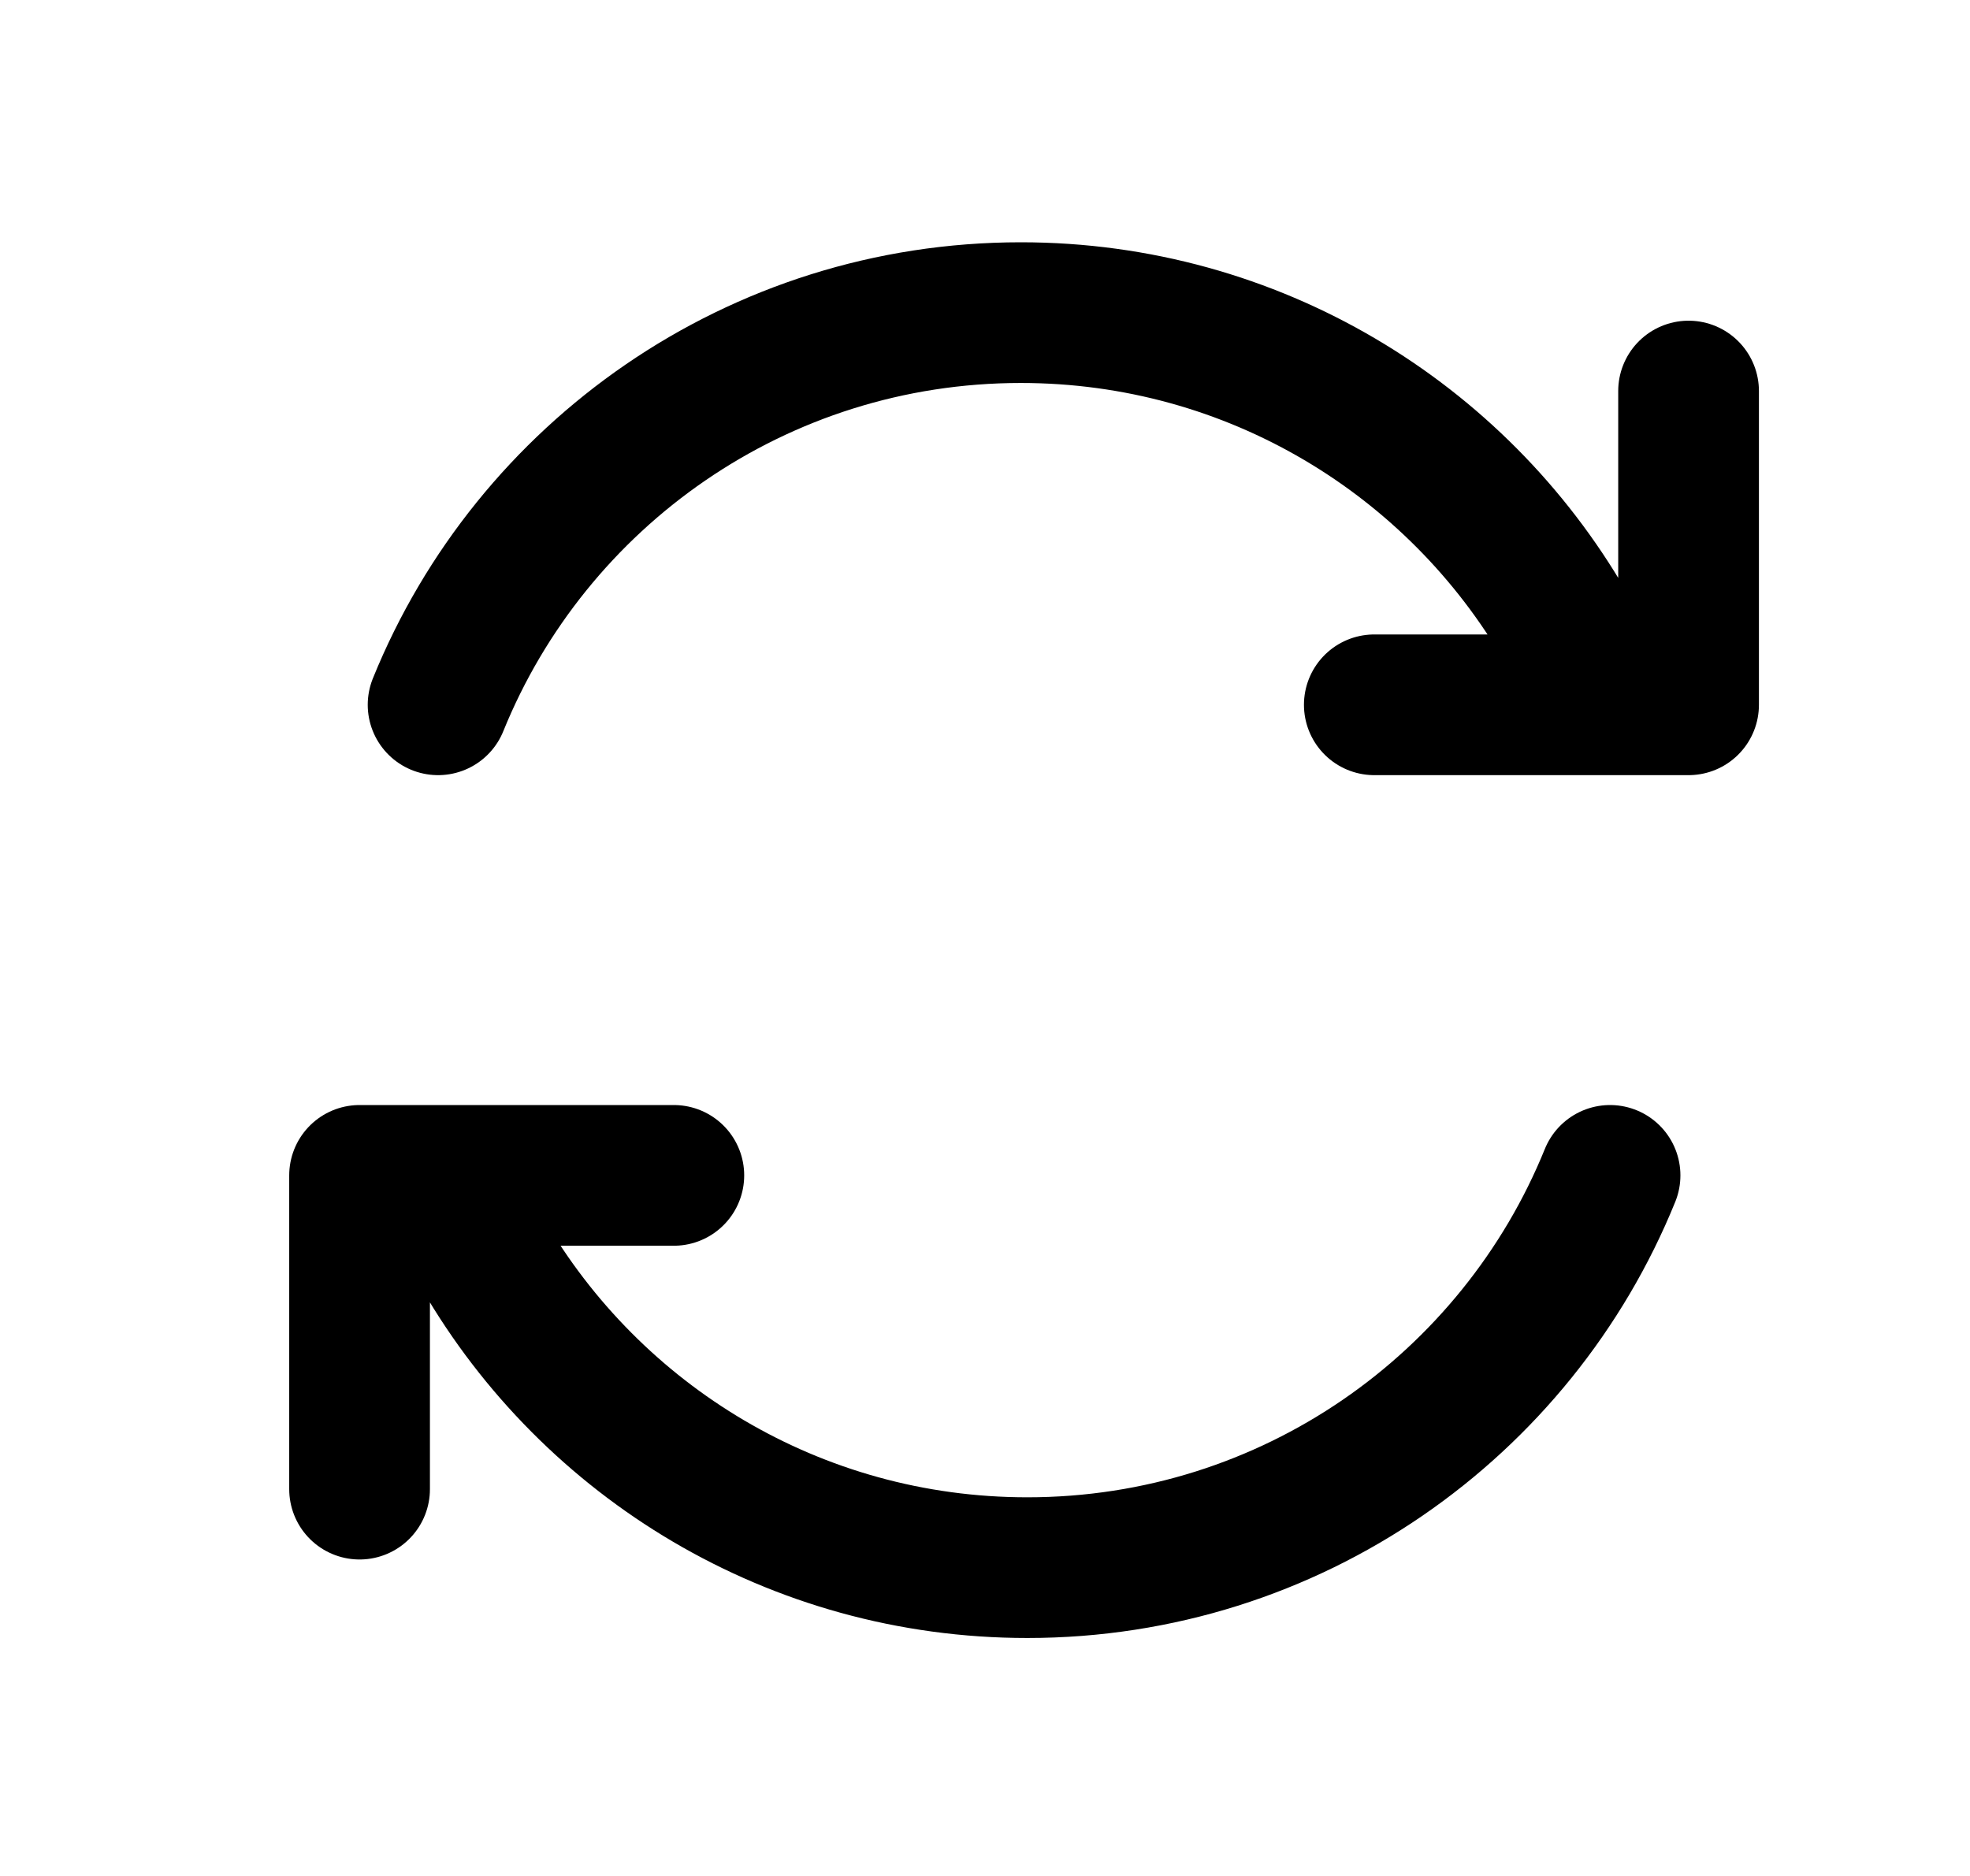
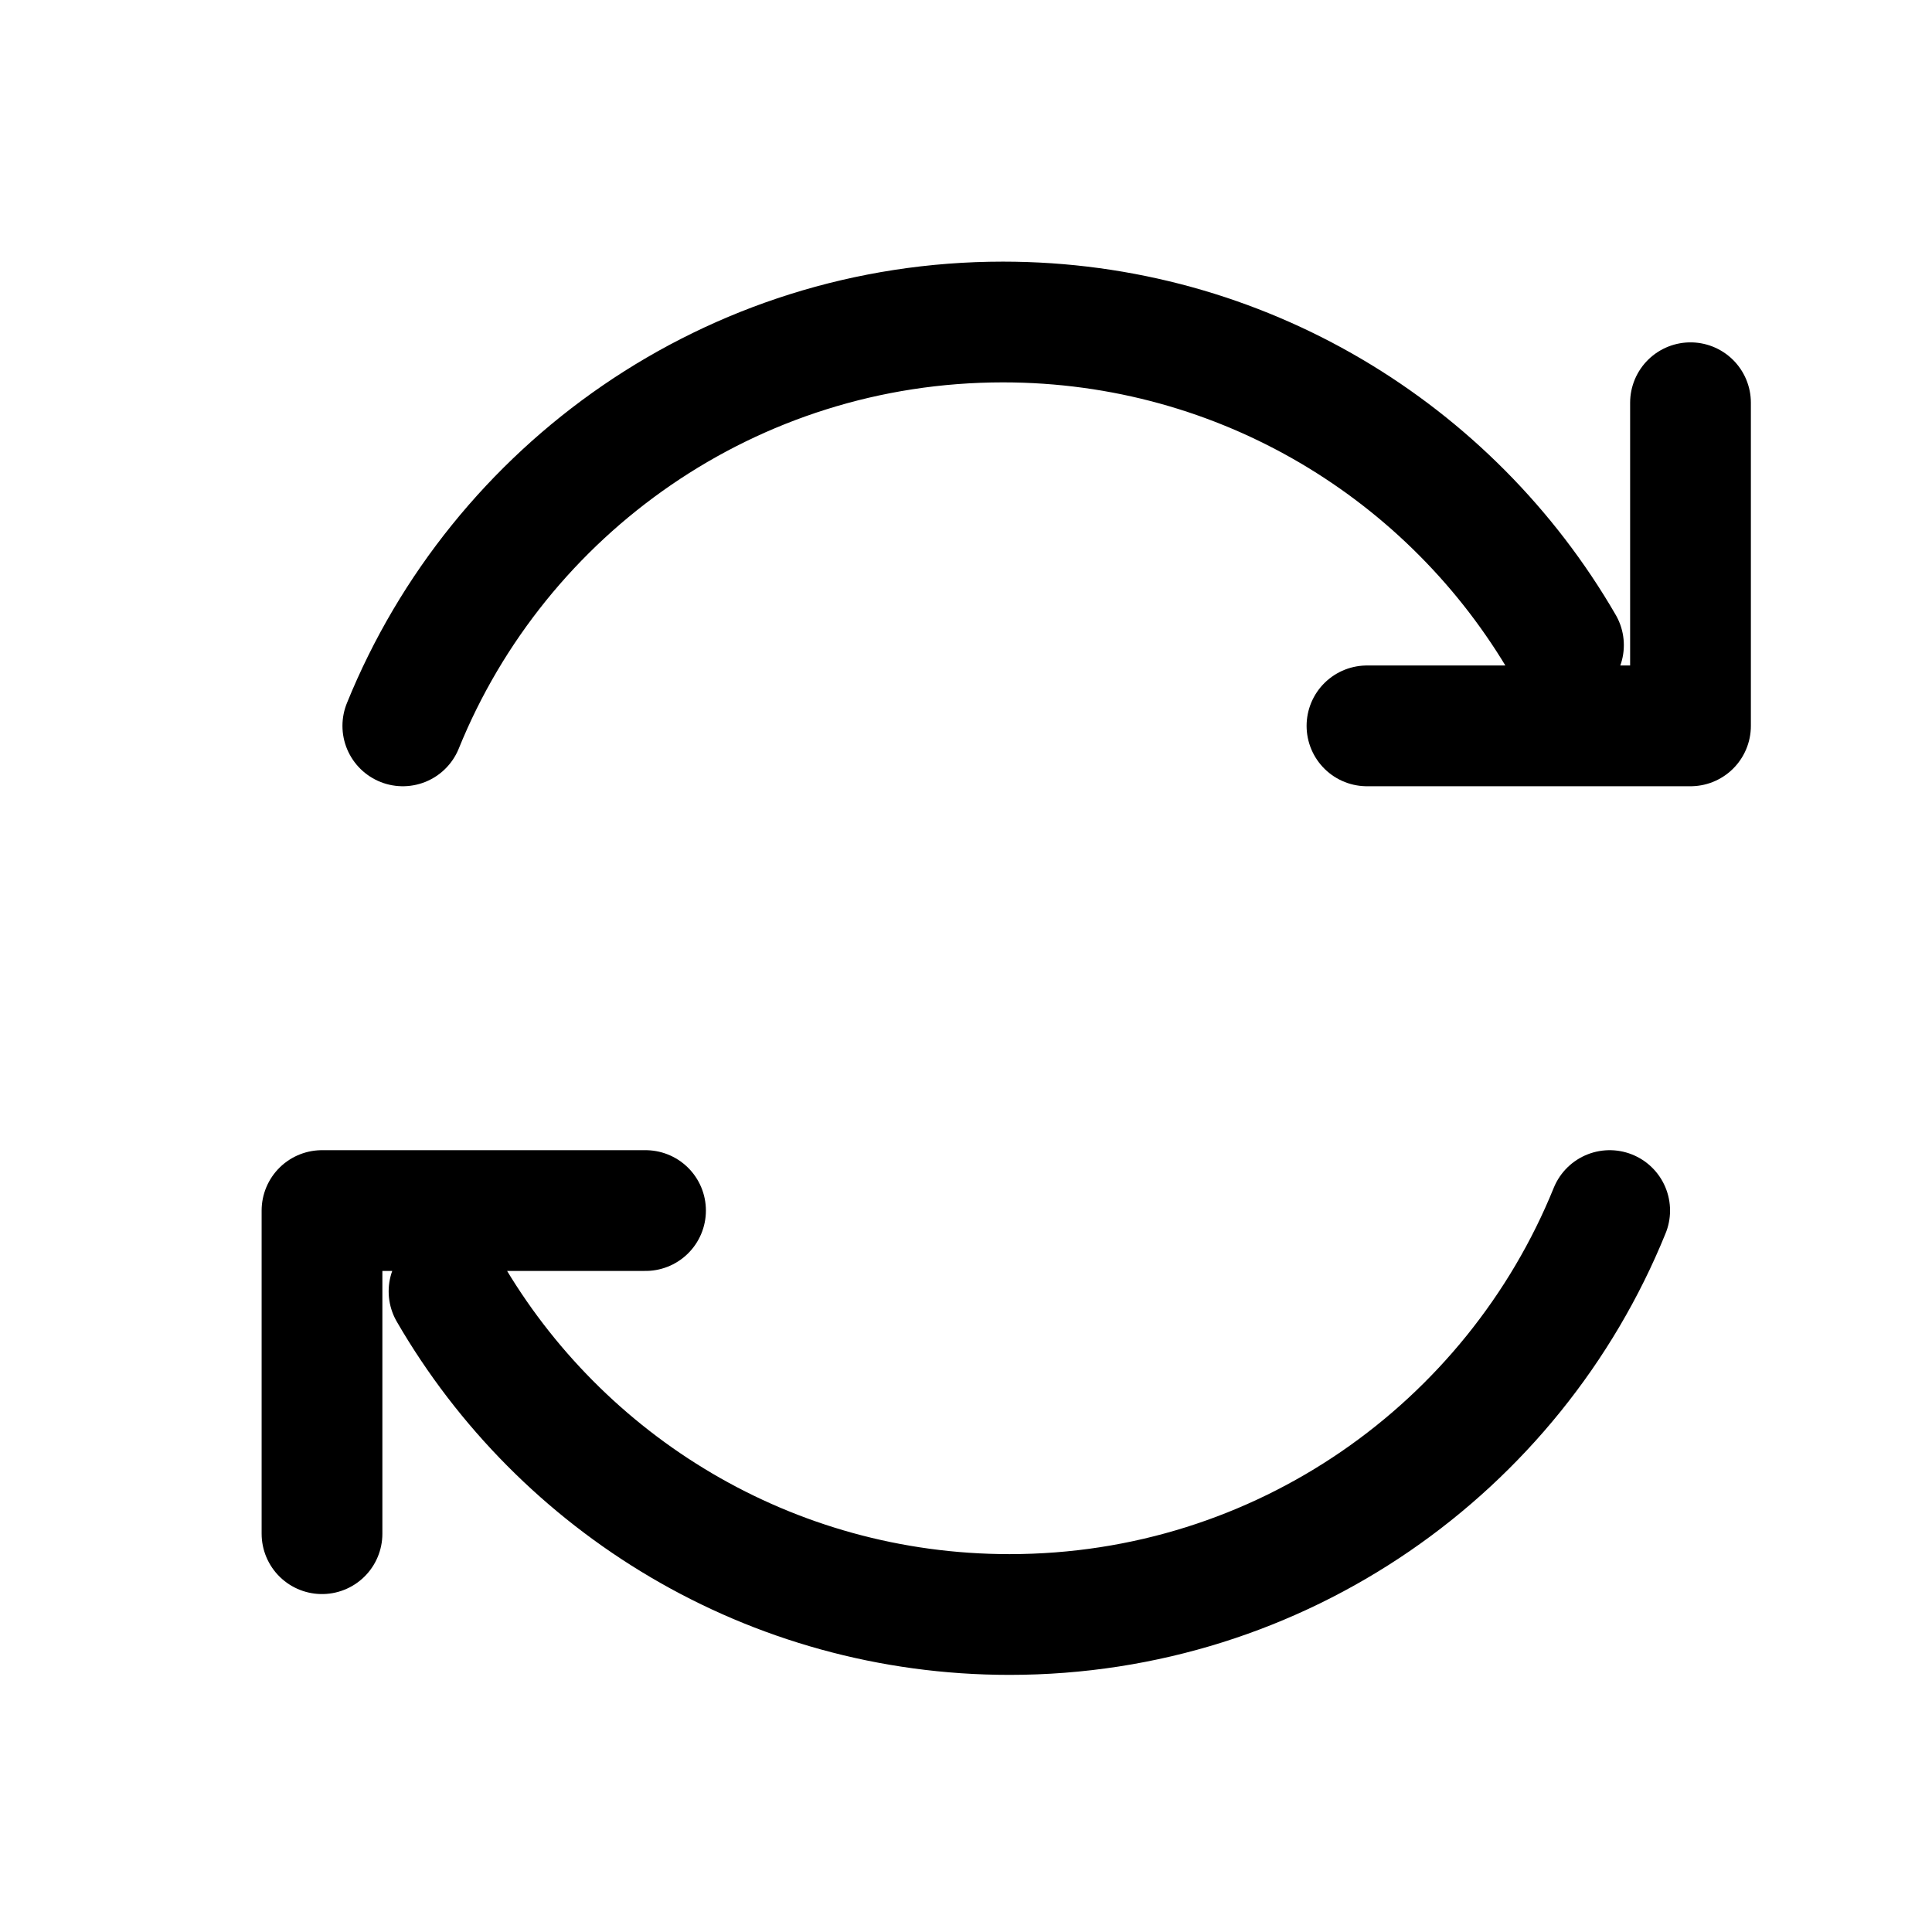
- <svg xmlns="http://www.w3.org/2000/svg" width="21" height="20" viewBox="0 0 21 20" fill="none">
-   <path d="M16.685 6.678C15.527 4.678 13.362 3.333 10.882 3.333C8.071 3.333 5.664 5.062 4.67 7.514M14.65 7.514H18V4.169M5.148 13.368C6.307 15.367 8.471 16.713 10.951 16.713C13.762 16.713 16.169 14.983 17.163 12.531M7.183 12.531H3.833V15.876" stroke="black" stroke-width="1.5" stroke-linecap="round" stroke-linejoin="round" />
+ <svg xmlns="http://www.w3.org/2000/svg" width="24" height="24" viewBox="0 0 24 24" fill="none">
+   <path d="M19.422 8.014C18.032 5.614 15.434 4 12.459 4C9.085 4 6.197 6.075 5.004 9.017M16.981 9.017H21V5.003M5.578 16.042C6.968 18.441 9.566 20.056 12.541 20.056C15.915 20.056 18.803 17.98 19.996 15.038M8.019 15.038H4V19.052" stroke="black" stroke-width="1.5" stroke-linecap="round" stroke-linejoin="round" />
</svg>
